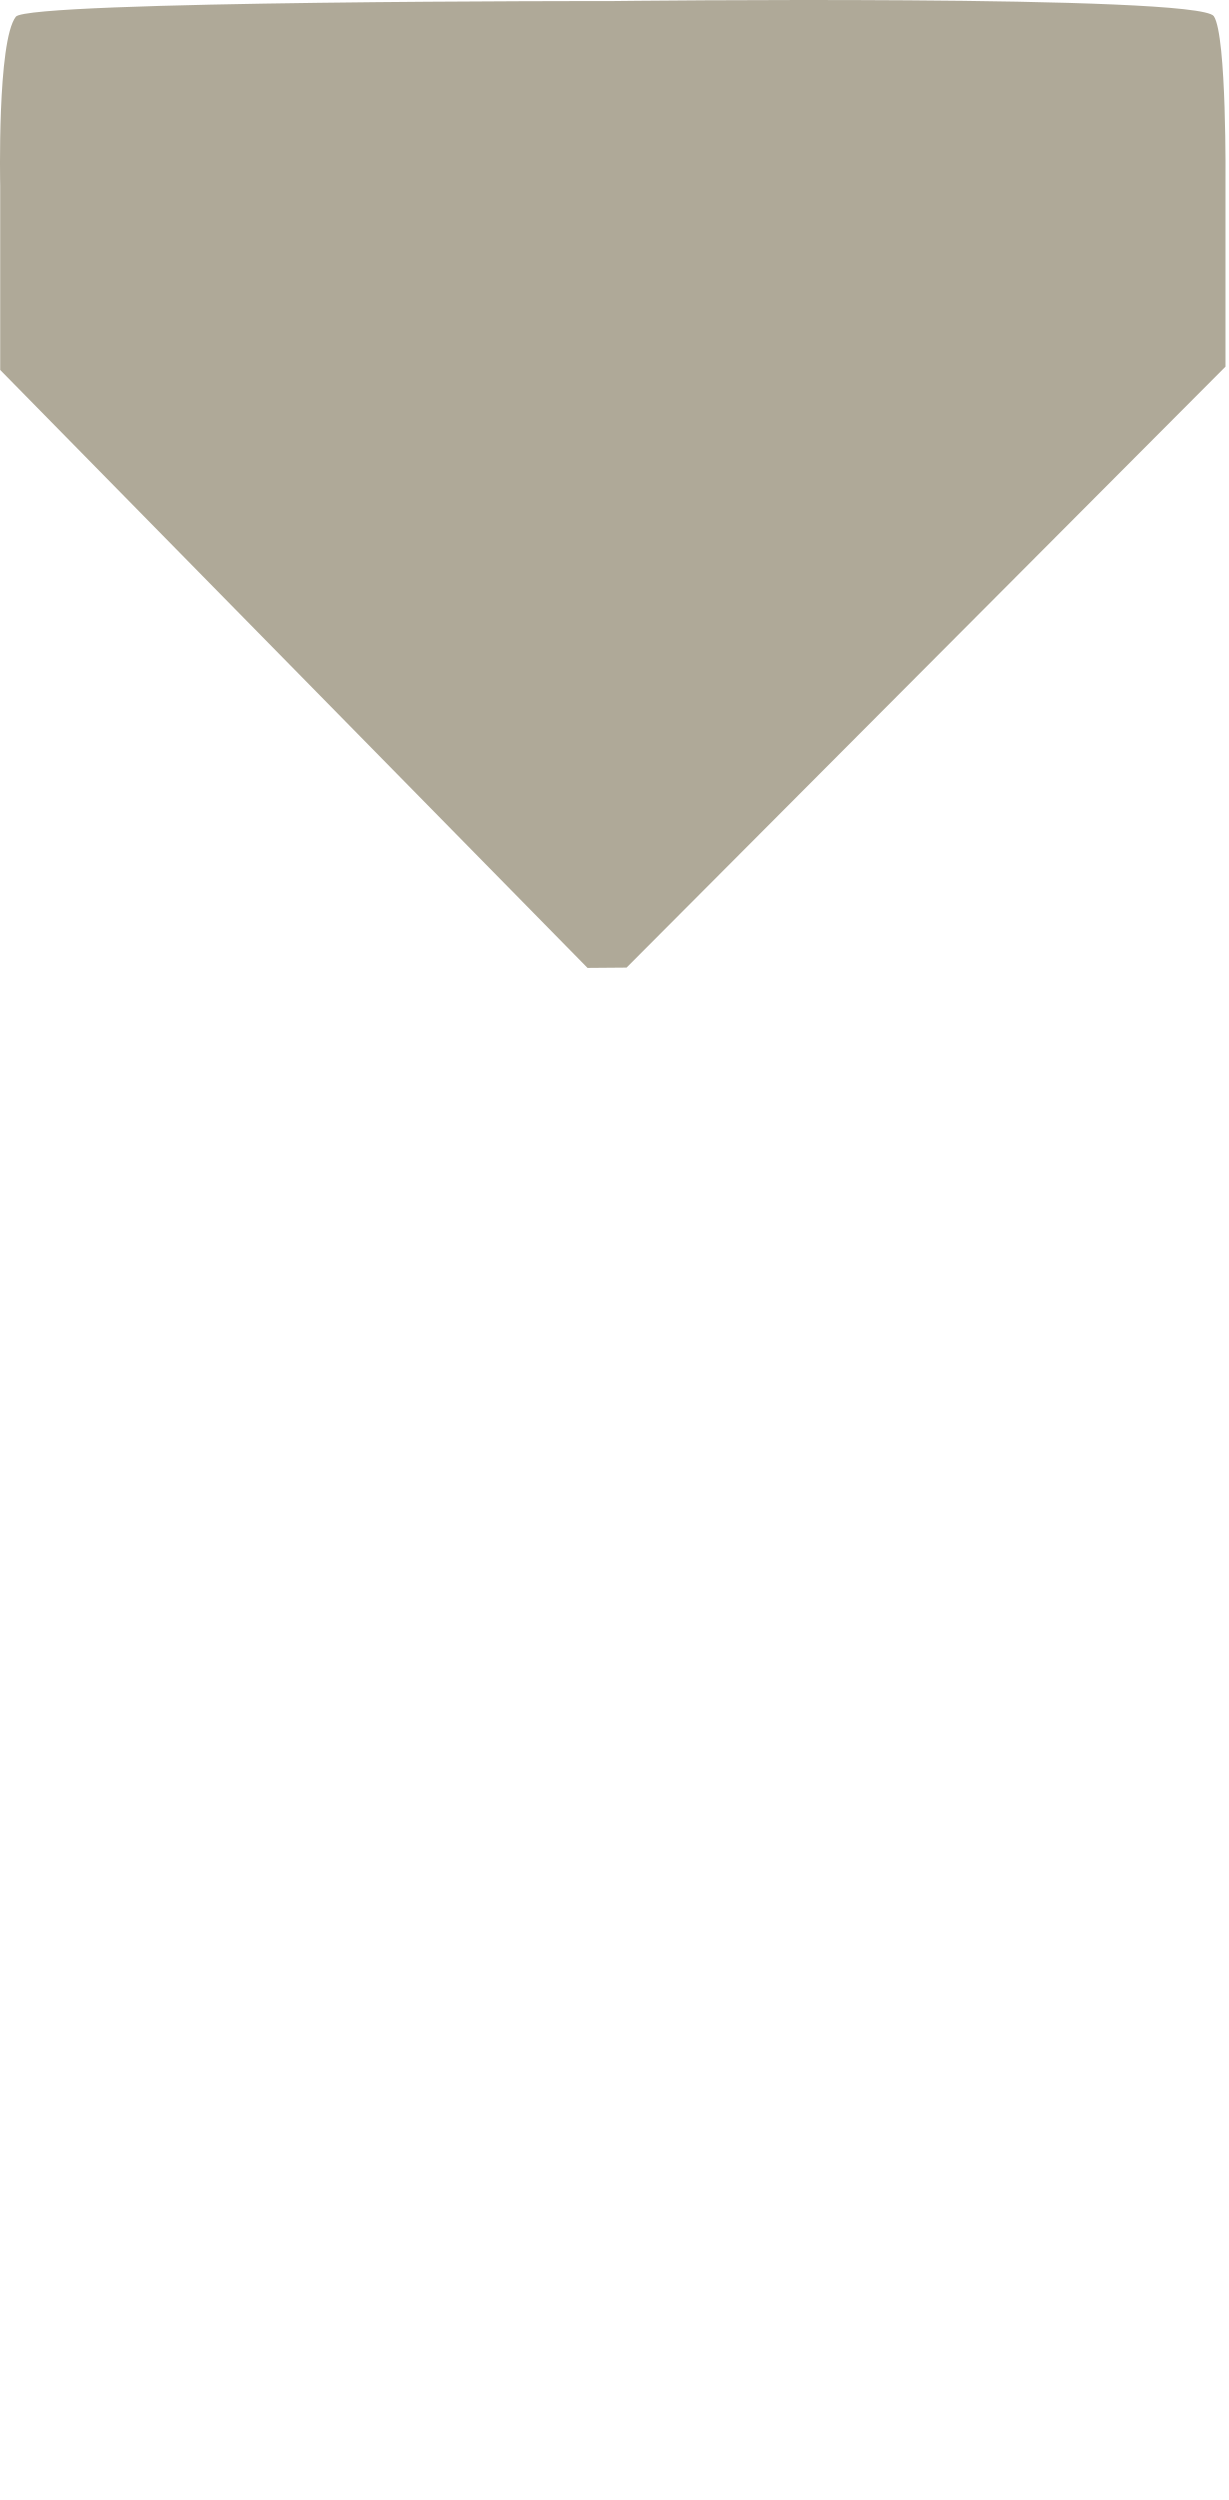
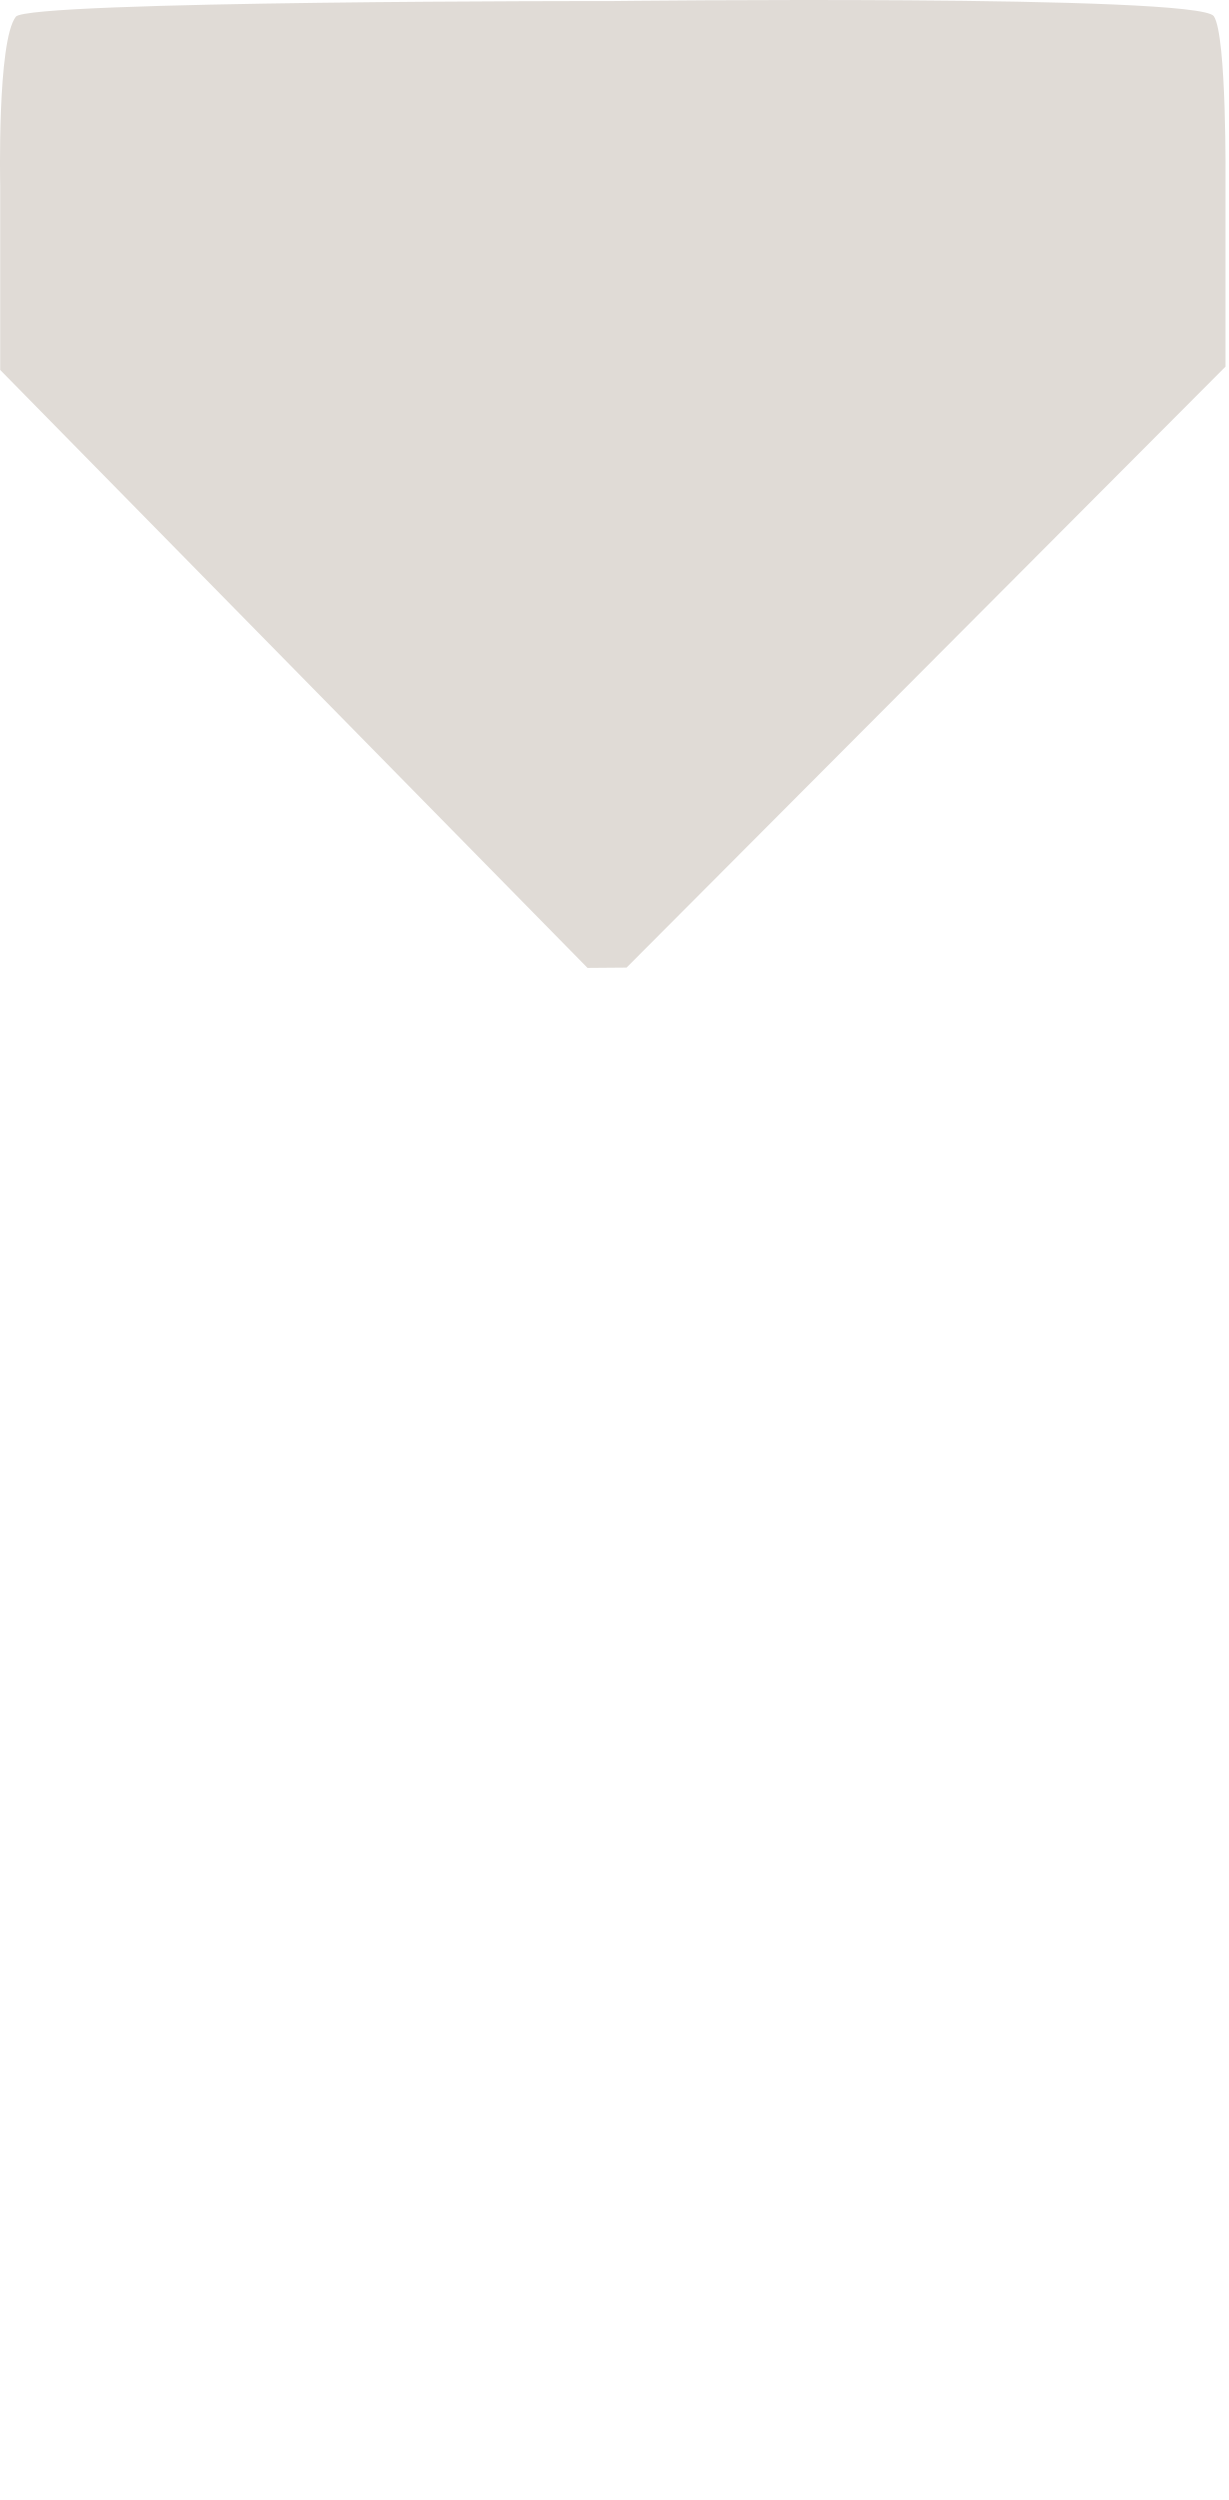
<svg xmlns="http://www.w3.org/2000/svg" width="46.802mm" height="95.222mm" viewBox="0 0 46.802 95.222" version="1.1" id="svg5">
-   <defs id="defs2" />
+   <defs id="defs2">
+     <linearGradient id="linearGradient2979">
+       <stop style="stop-color:#000000;stop-opacity:1;" offset="0" id="stop2977" />
+     </linearGradient>
+     <linearGradient id="linearGradient2958">
+       <stop style="stop-color:#afa998;stop-opacity:1;" offset="0" id="stop2956" />
+     </linearGradient>
+   </defs>
  <g id="layer1" transform="translate(-79.5306,-23.67101)">
-     <path style="fill:#afa998;fill-opacity:1;stroke-width:0.265" d="m 79.538,37.762 v -7.025 c 0,0 -0.12,-5.505 0.596,-6.43 0.477,-0.616 22.739,-0.596 22.739,-0.596 0,0 22.33,-0.266 22.891,0.577 0.498,0.747 0.444,6.386 0.444,6.386 v 6.963 l -22.812,22.889 -1.487,0.012 z" id="path384" />
+     <path style="opacity:1;mix-blend-mode:normal;fill:#e0dbd6;fill-opacity:1;fill-rule:evenodd;stroke-width:0.265;stroke-dasharray:none;paint-order:normal" d="m 79.538,37.762 v -7.025 c 0,0 -0.12,-5.505 0.596,-6.43 0.477,-0.616 22.739,-0.596 22.739,-0.596 0,0 22.33,-0.266 22.891,0.577 0.498,0.747 0.444,6.386 0.444,6.386 v 6.963 l -22.812,22.889 -1.487,0.012 z" id="path384" />
  </g>
</svg>
